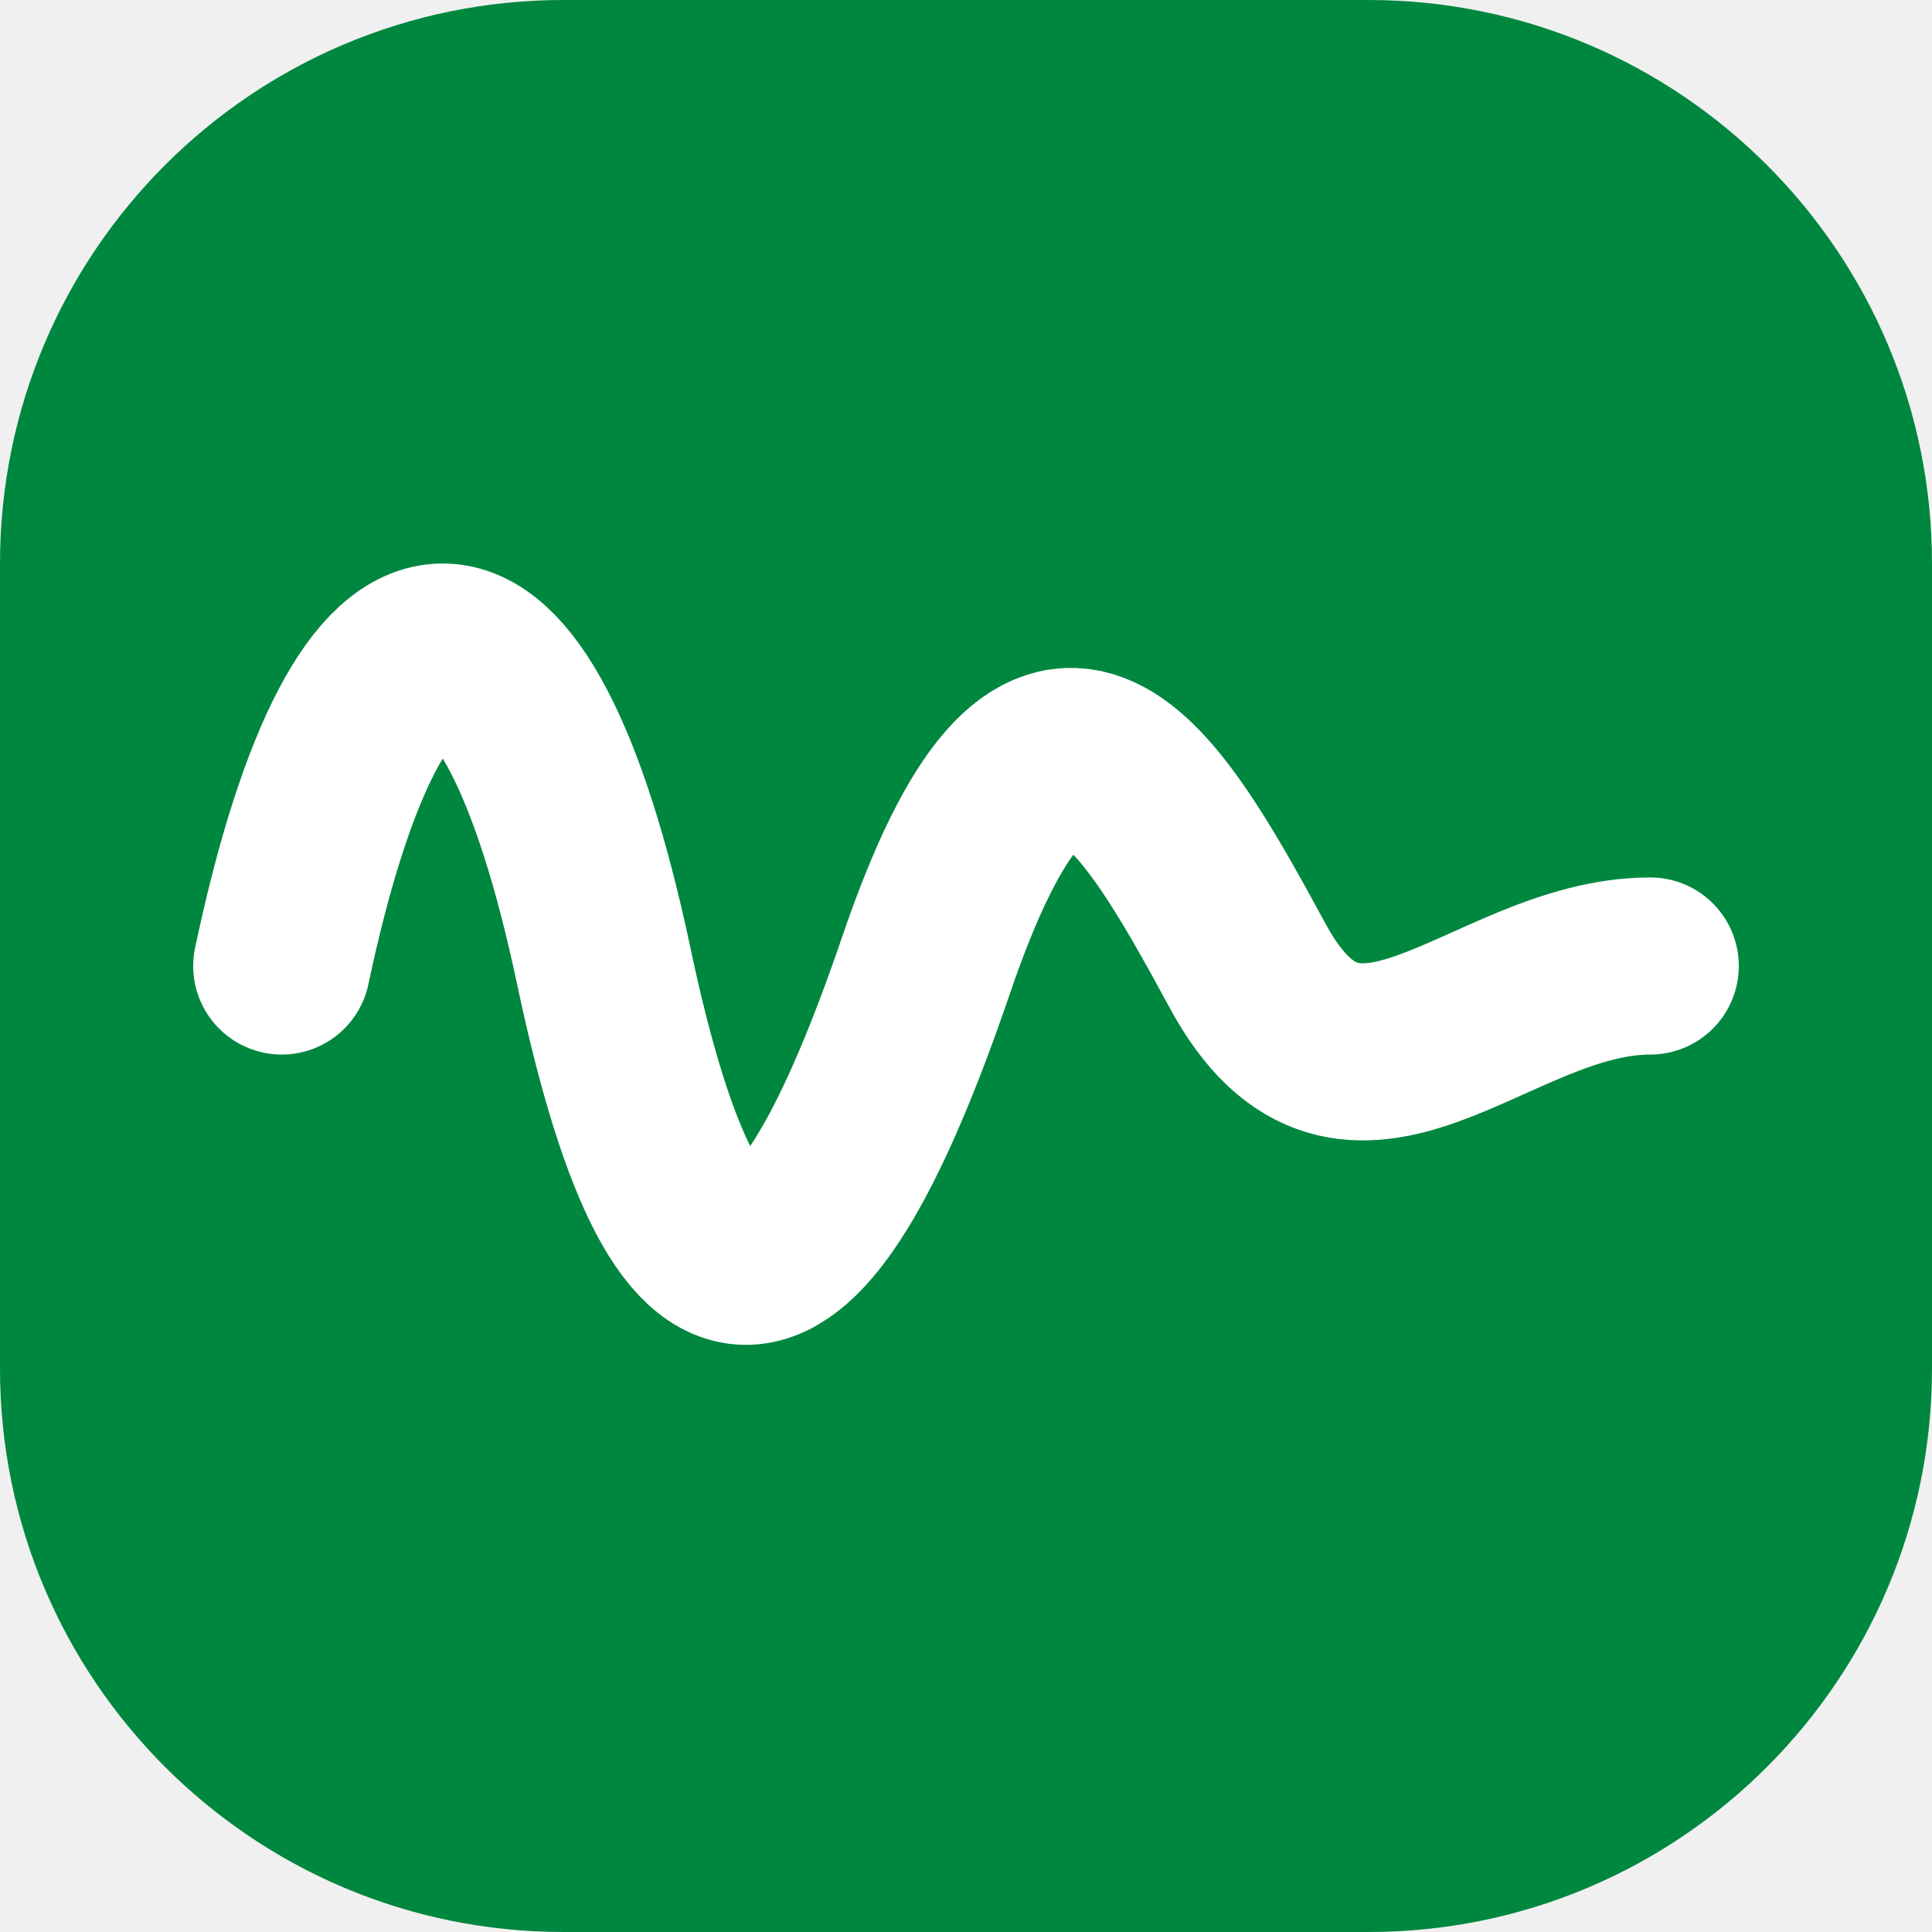
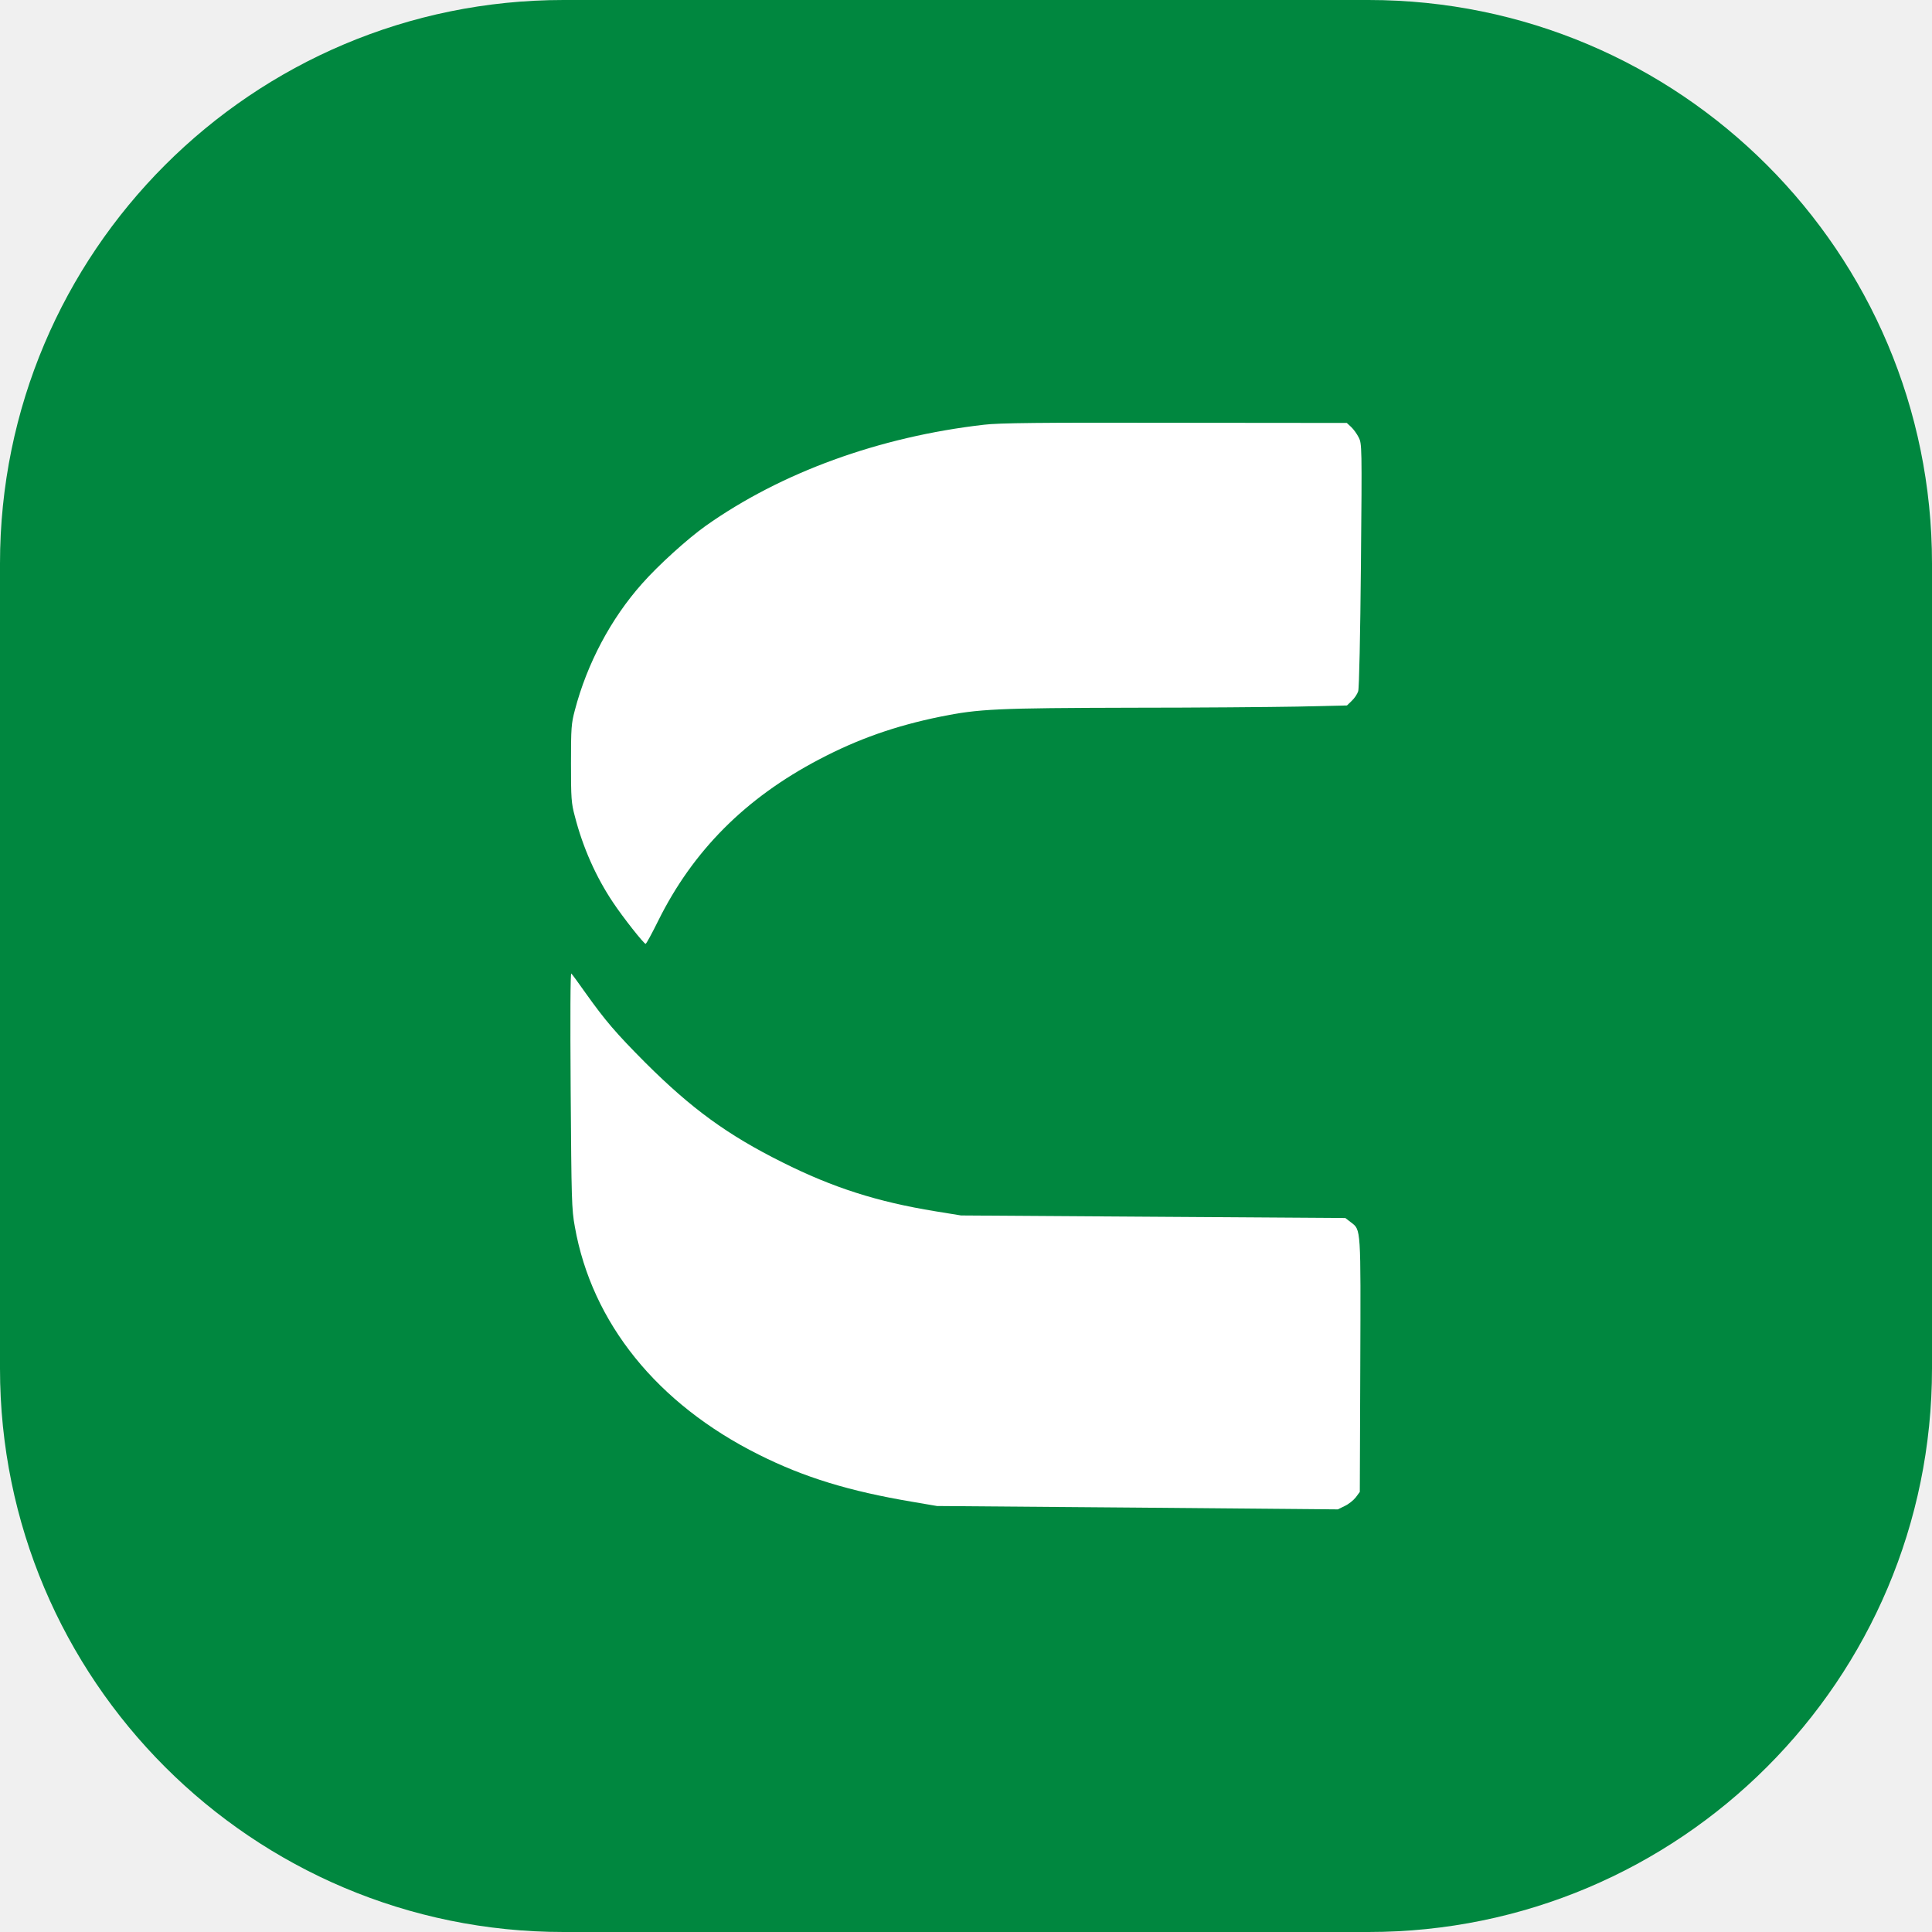
<svg xmlns="http://www.w3.org/2000/svg" width="32" height="32" viewBox="0 0 24 24" role="img" aria-label="Callable">
  <rect width="24" height="24" rx="7" fill="#00873F" />
-   <path d="M3.5 12 C4.6 6.8 6.4 6.8 7.5 12 S10 16.4 11.5 12 S14.2 9.6 15.5 12 S18.5 12 20.5 12" fill="none" stroke="#FFFFFF" stroke-width="2.2" stroke-linecap="round" stroke-linejoin="round" />
+   <g transform="translate(7.085,5.250) scale(0.019941) translate(-385.1,1014.7) scale(0.1,-0.1)" fill="#FFFFFF">
+     <path d="M6429 10134 c-655 -75 -1266 -298 -1736 -631 -111 -79 -295 -245 -396 -360 -193 -217 -342 -497 -418 -788 -22 -83 -24 -109 -24 -330 0 -220 2 -248 24 -330 50 -195 132 -379 238 -537 61 -92 192 -258 203 -258 4 0 39 64 78 143 216 436 543 765 1003 1006 241 127 475 209 754 266 240 49 355 54 1195 56 399 0 863 4 1032 7 l307 7 30 29 c17 16 35 43 40 60 6 18 13 353 17 786 7 747 6 756 -14 795 -11 22 -32 51 -47 65 l-27 25 -1071 1 c-841 2 -1097 -1 -1188 -12z" />
+     <path d="M3853 5990 c5 -685 6 -743 26 -852 106 -599 513 -1104 1146 -1420 283 -142 565 -228 958 -294 l152 -26 1249 -10 1248 -11 43 21 c24 11 55 36 69 54 l25 34 3 785 c3 866 5 846 -58 894 l-35 27 -1197 8 -1197 8 -160 26 c-362 59 -638 147 -953 305 -343 171 -566 334 -853 620 -186 187 -249 261 -374 436 -43 61 -82 115 -88 120 -6 6 -7 -262 -4 -725z" />
+   </g>
</svg>
